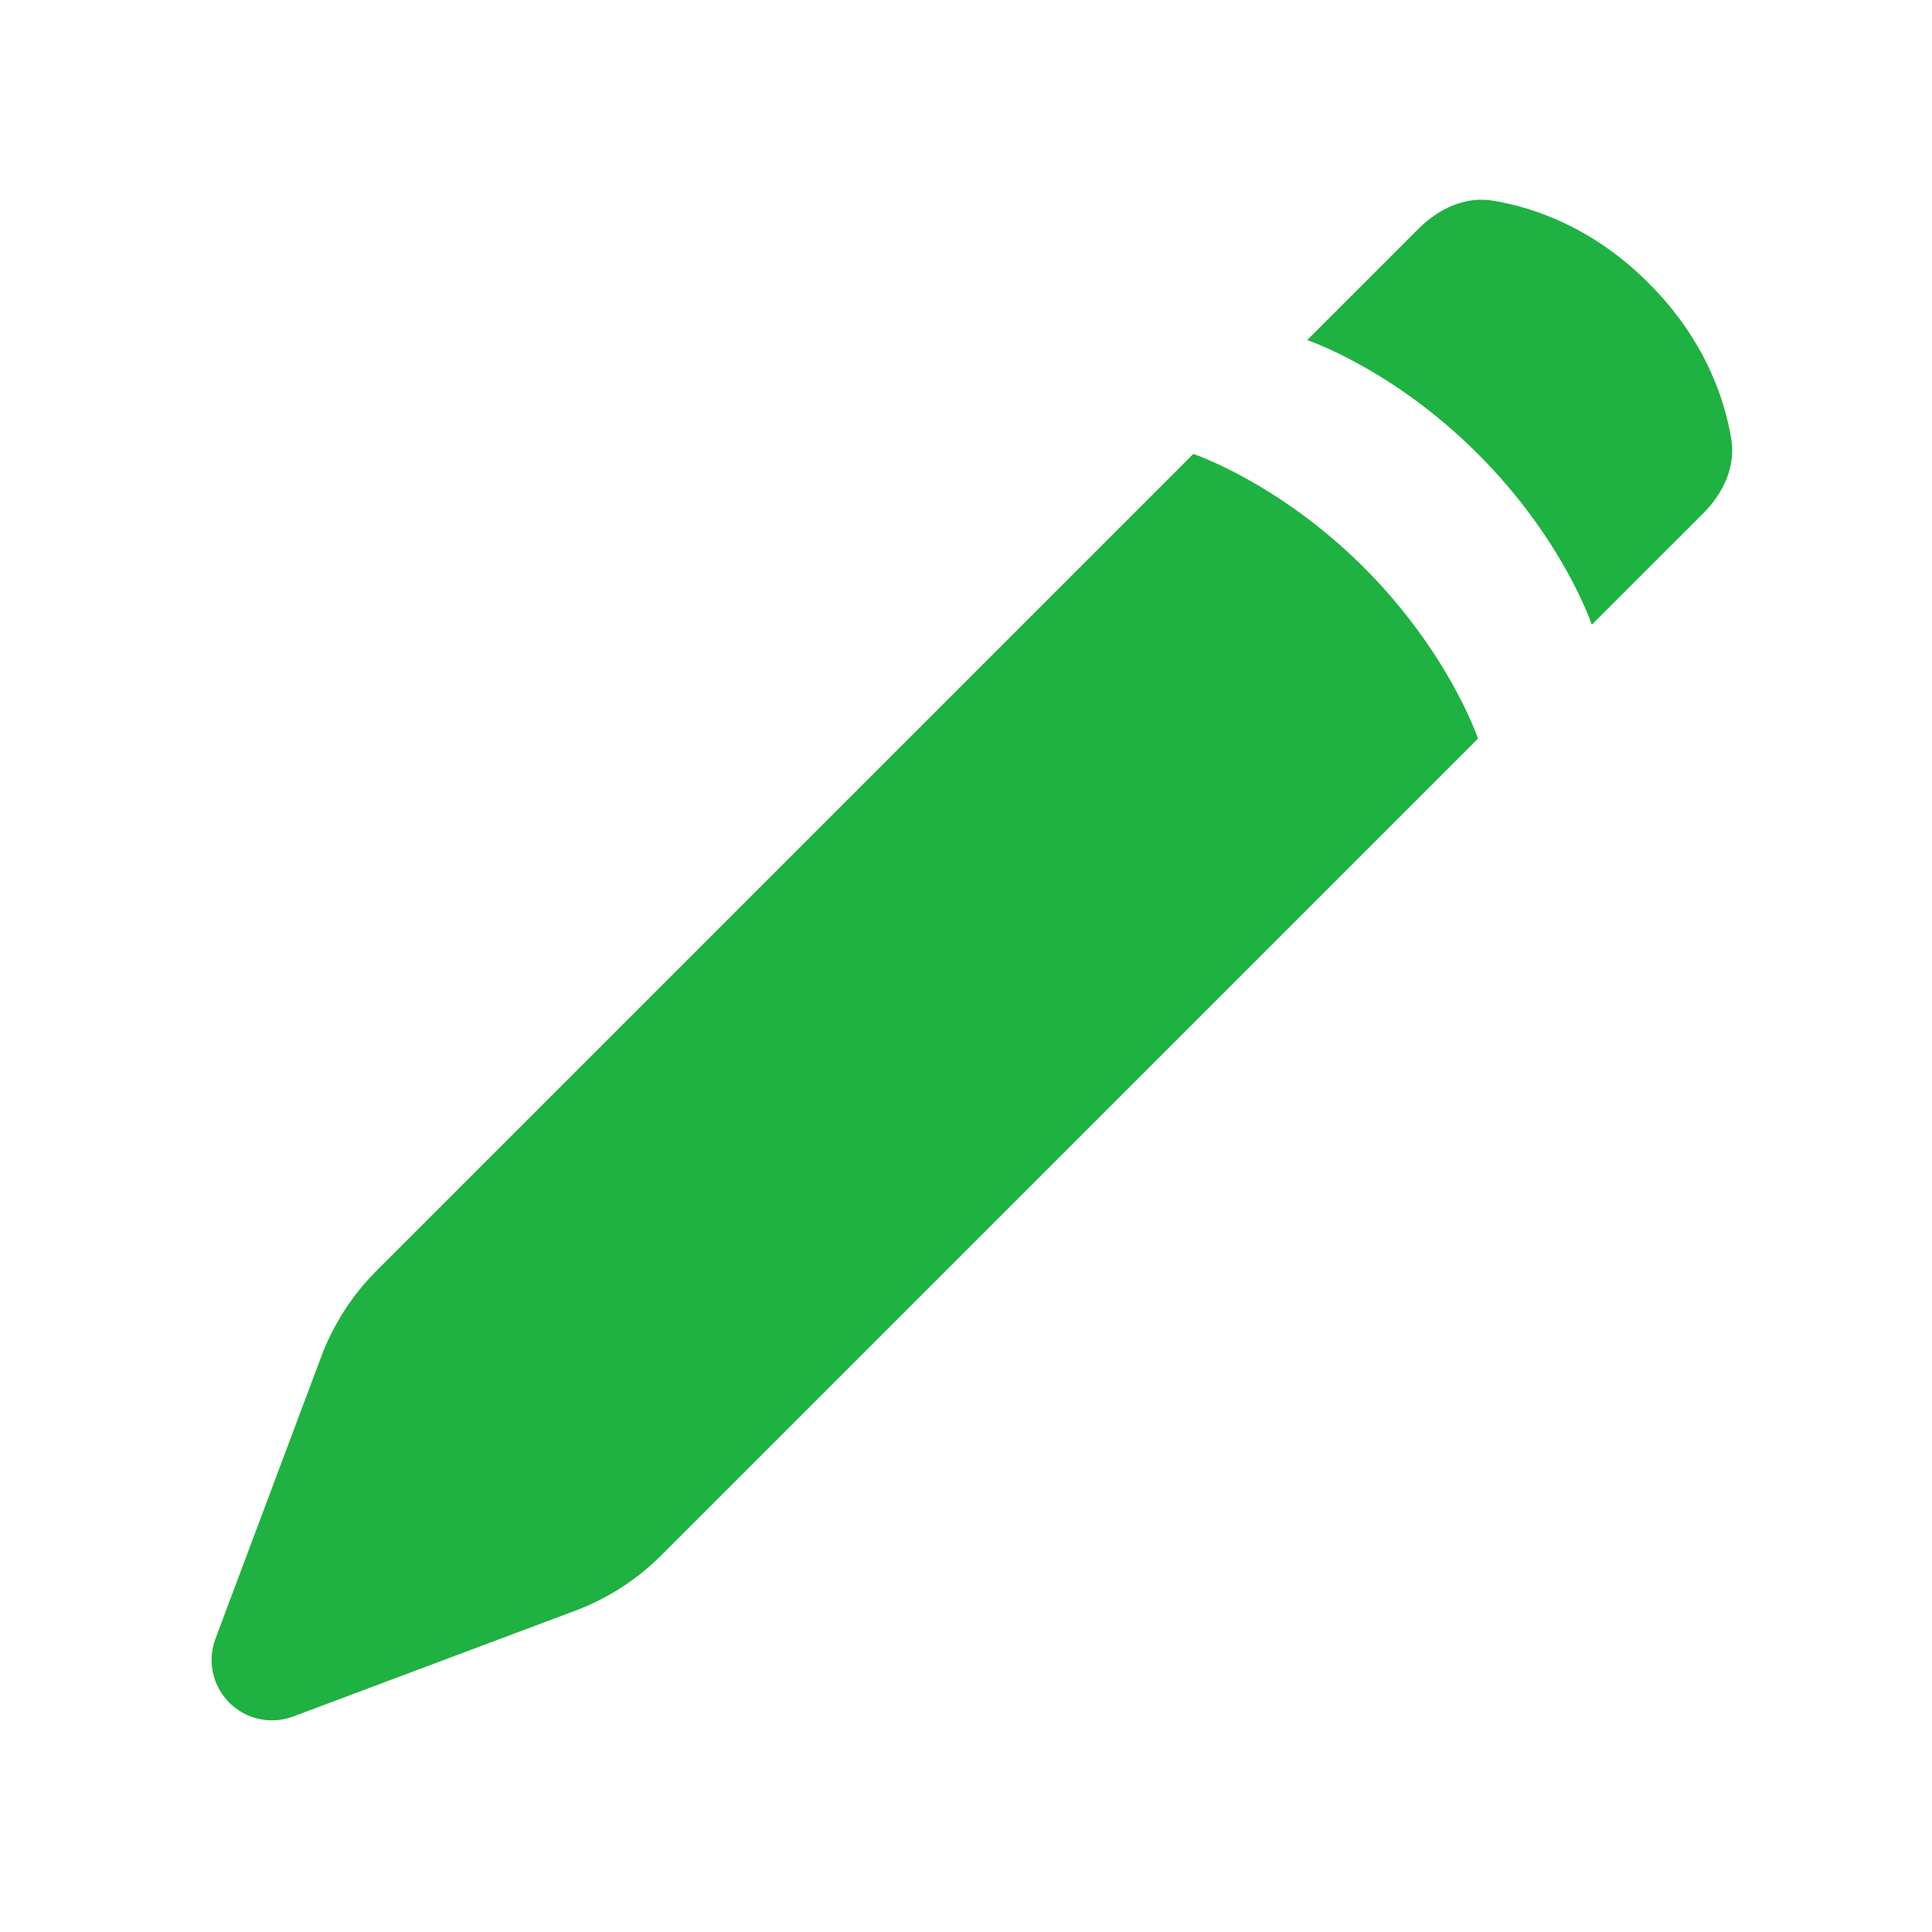
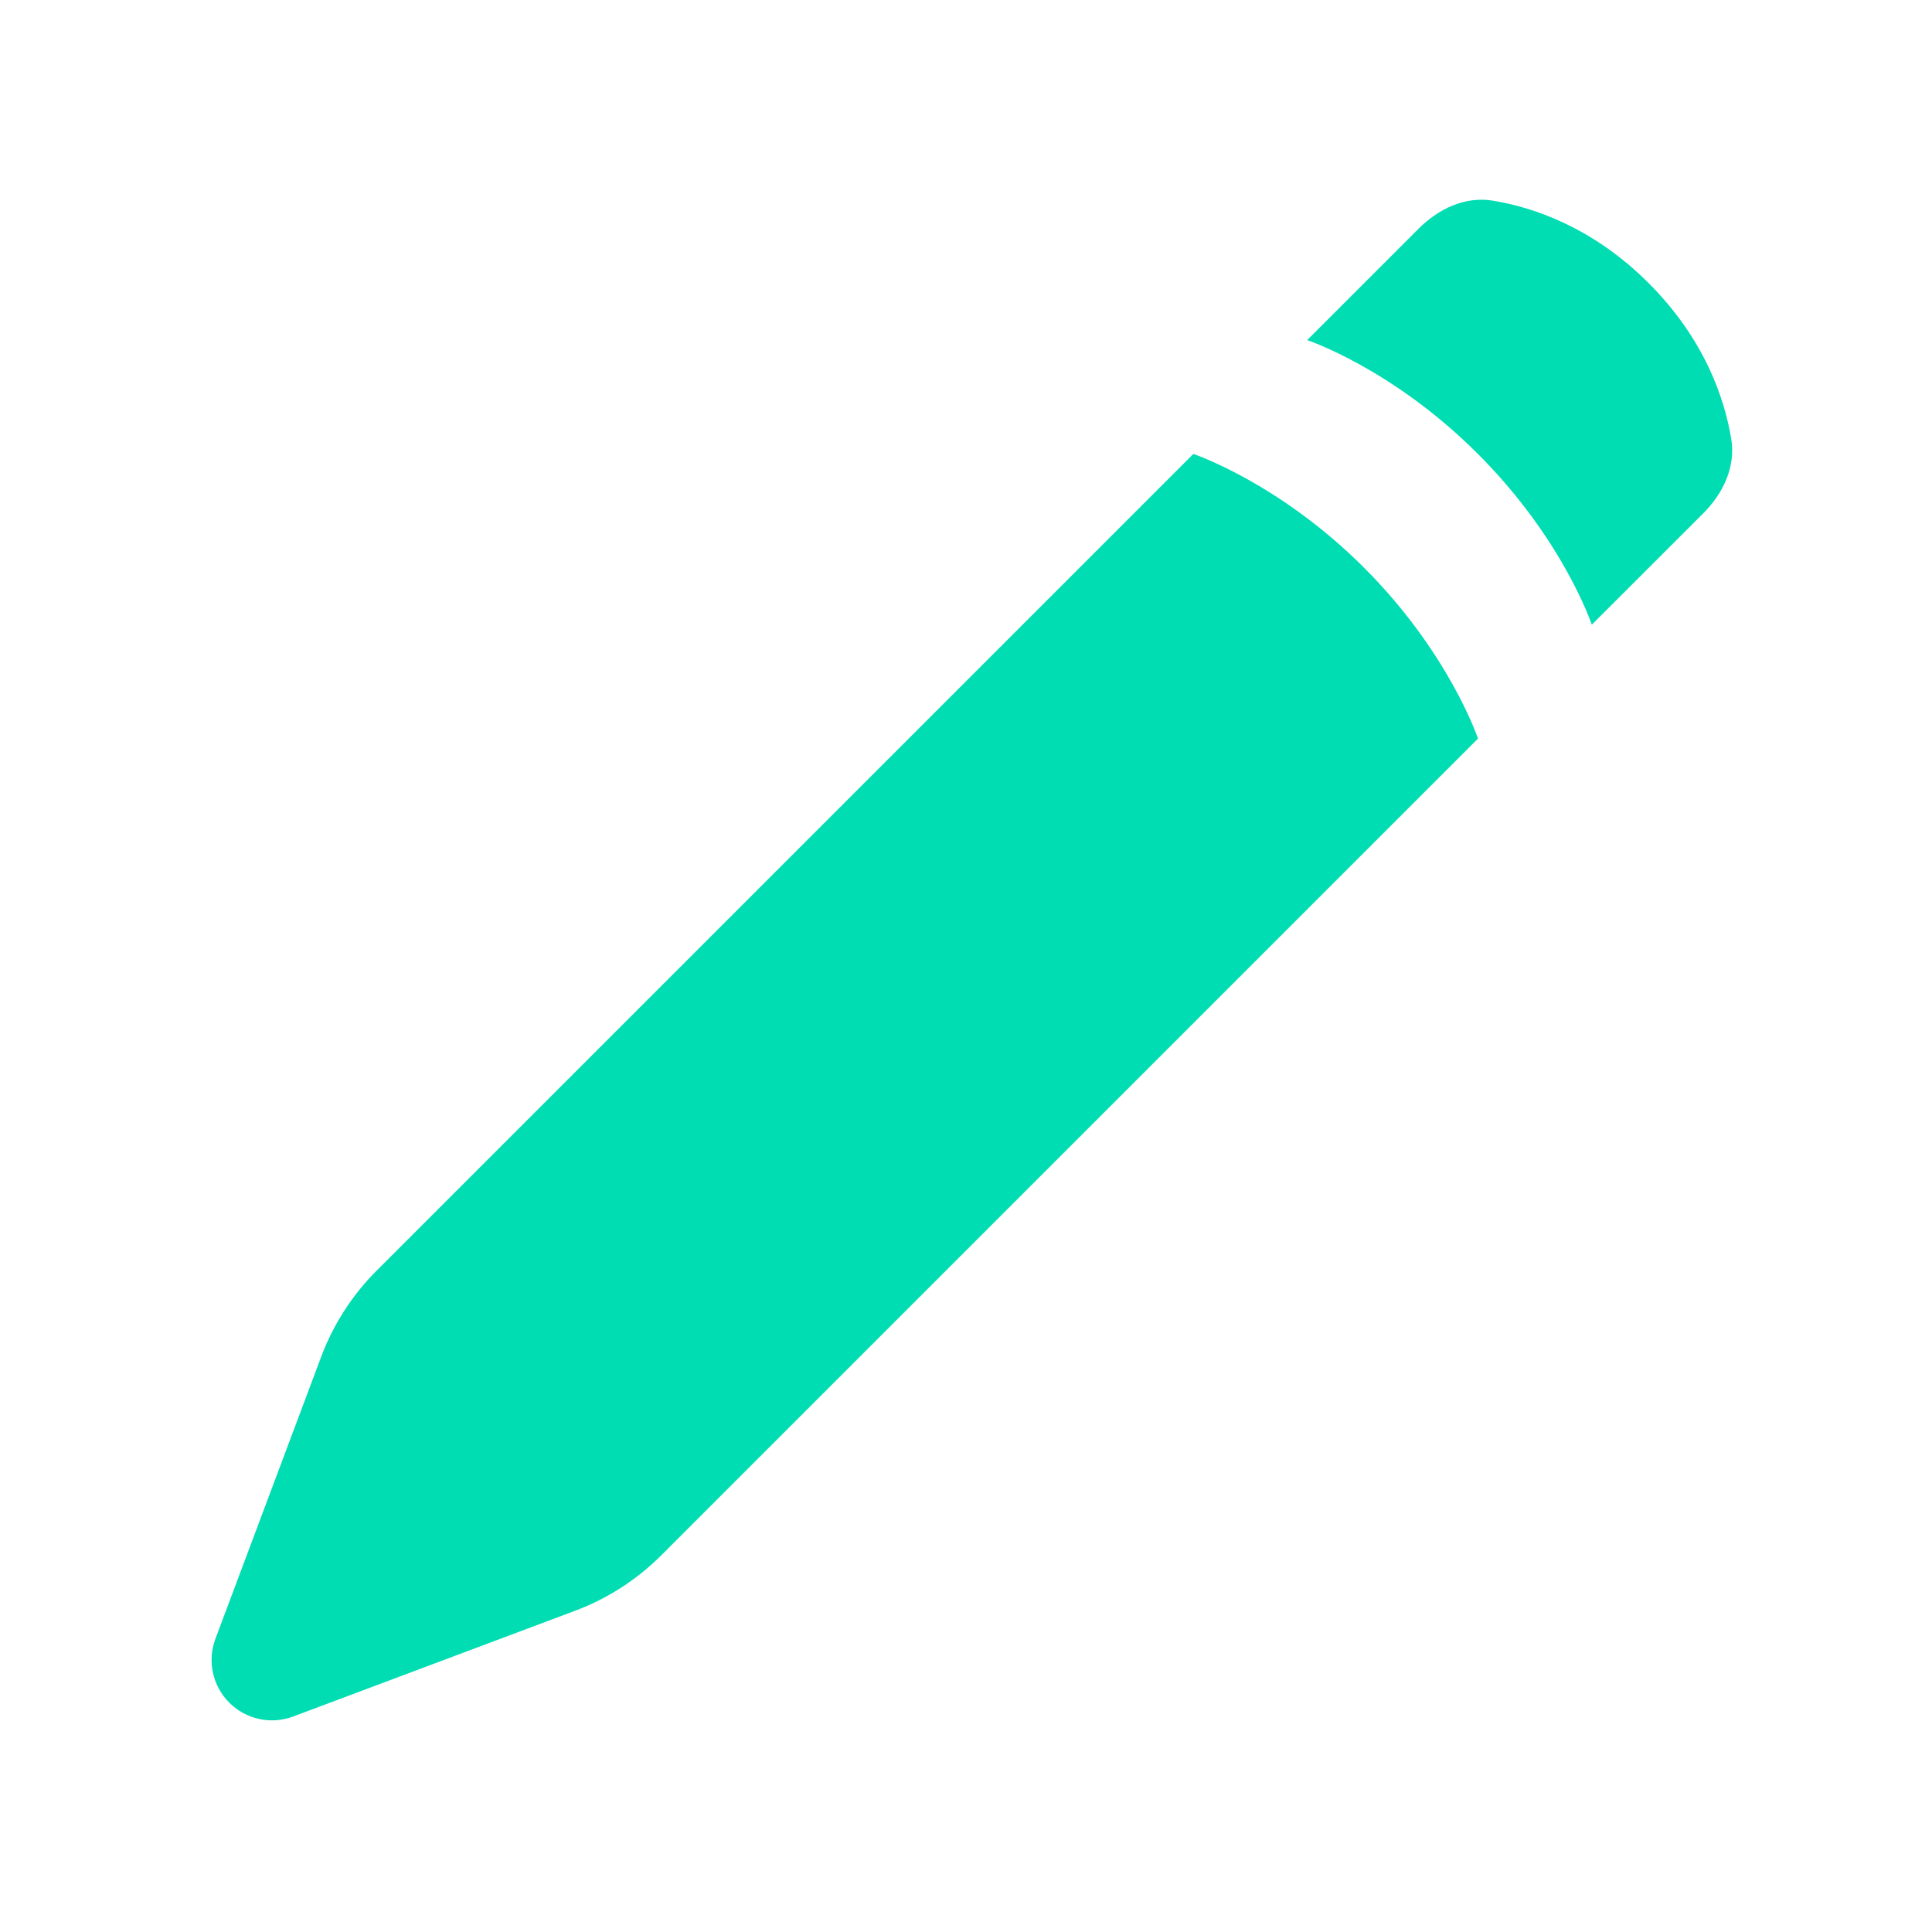
<svg xmlns="http://www.w3.org/2000/svg" width="64px" height="64px" viewBox="0 0 24 24" fill="none">
  <g id="SVGRepo_bgCarrier" stroke-width="0" />
  <g id="SVGRepo_tracerCarrier" stroke-linecap="round" stroke-linejoin="round" />
  <g id="SVGRepo_iconCarrier">
-     <path fill-rule="evenodd" clip-rule="evenodd" d="m3.99 16.854-1.314 3.504a.75.75 0 0 0 .966.965l3.503-1.314a3 3 0 0 0 1.068-.687L18.36 9.175s-.354-1.061-1.414-2.122c-1.06-1.06-2.122-1.414-2.122-1.414L4.677 15.786a3 3 0 0 0-.687 1.068zm12.249-12.63 1.383-1.383c.248-.248.579-.406.925-.348.487.08 1.232.322 1.934 1.025.703.703.945 1.447 1.025 1.934.058.346-.1.677-.348.925L19.774 7.76s-.353-1.06-1.414-2.12c-1.06-1.062-2.121-1.415-2.121-1.415z" fill="#1FB141" />
+     <path fill-rule="evenodd" clip-rule="evenodd" d="m3.99 16.854-1.314 3.504a.75.75 0 0 0 .966.965l3.503-1.314a3 3 0 0 0 1.068-.687L18.36 9.175s-.354-1.061-1.414-2.122c-1.06-1.06-2.122-1.414-2.122-1.414L4.677 15.786a3 3 0 0 0-.687 1.068zm12.249-12.63 1.383-1.383c.248-.248.579-.406.925-.348.487.08 1.232.322 1.934 1.025.703.703.945 1.447 1.025 1.934.058.346-.1.677-.348.925L19.774 7.76s-.353-1.06-1.414-2.12c-1.06-1.062-2.121-1.415-2.121-1.415z" fill="#00DDB3" />
  </g>
</svg>
